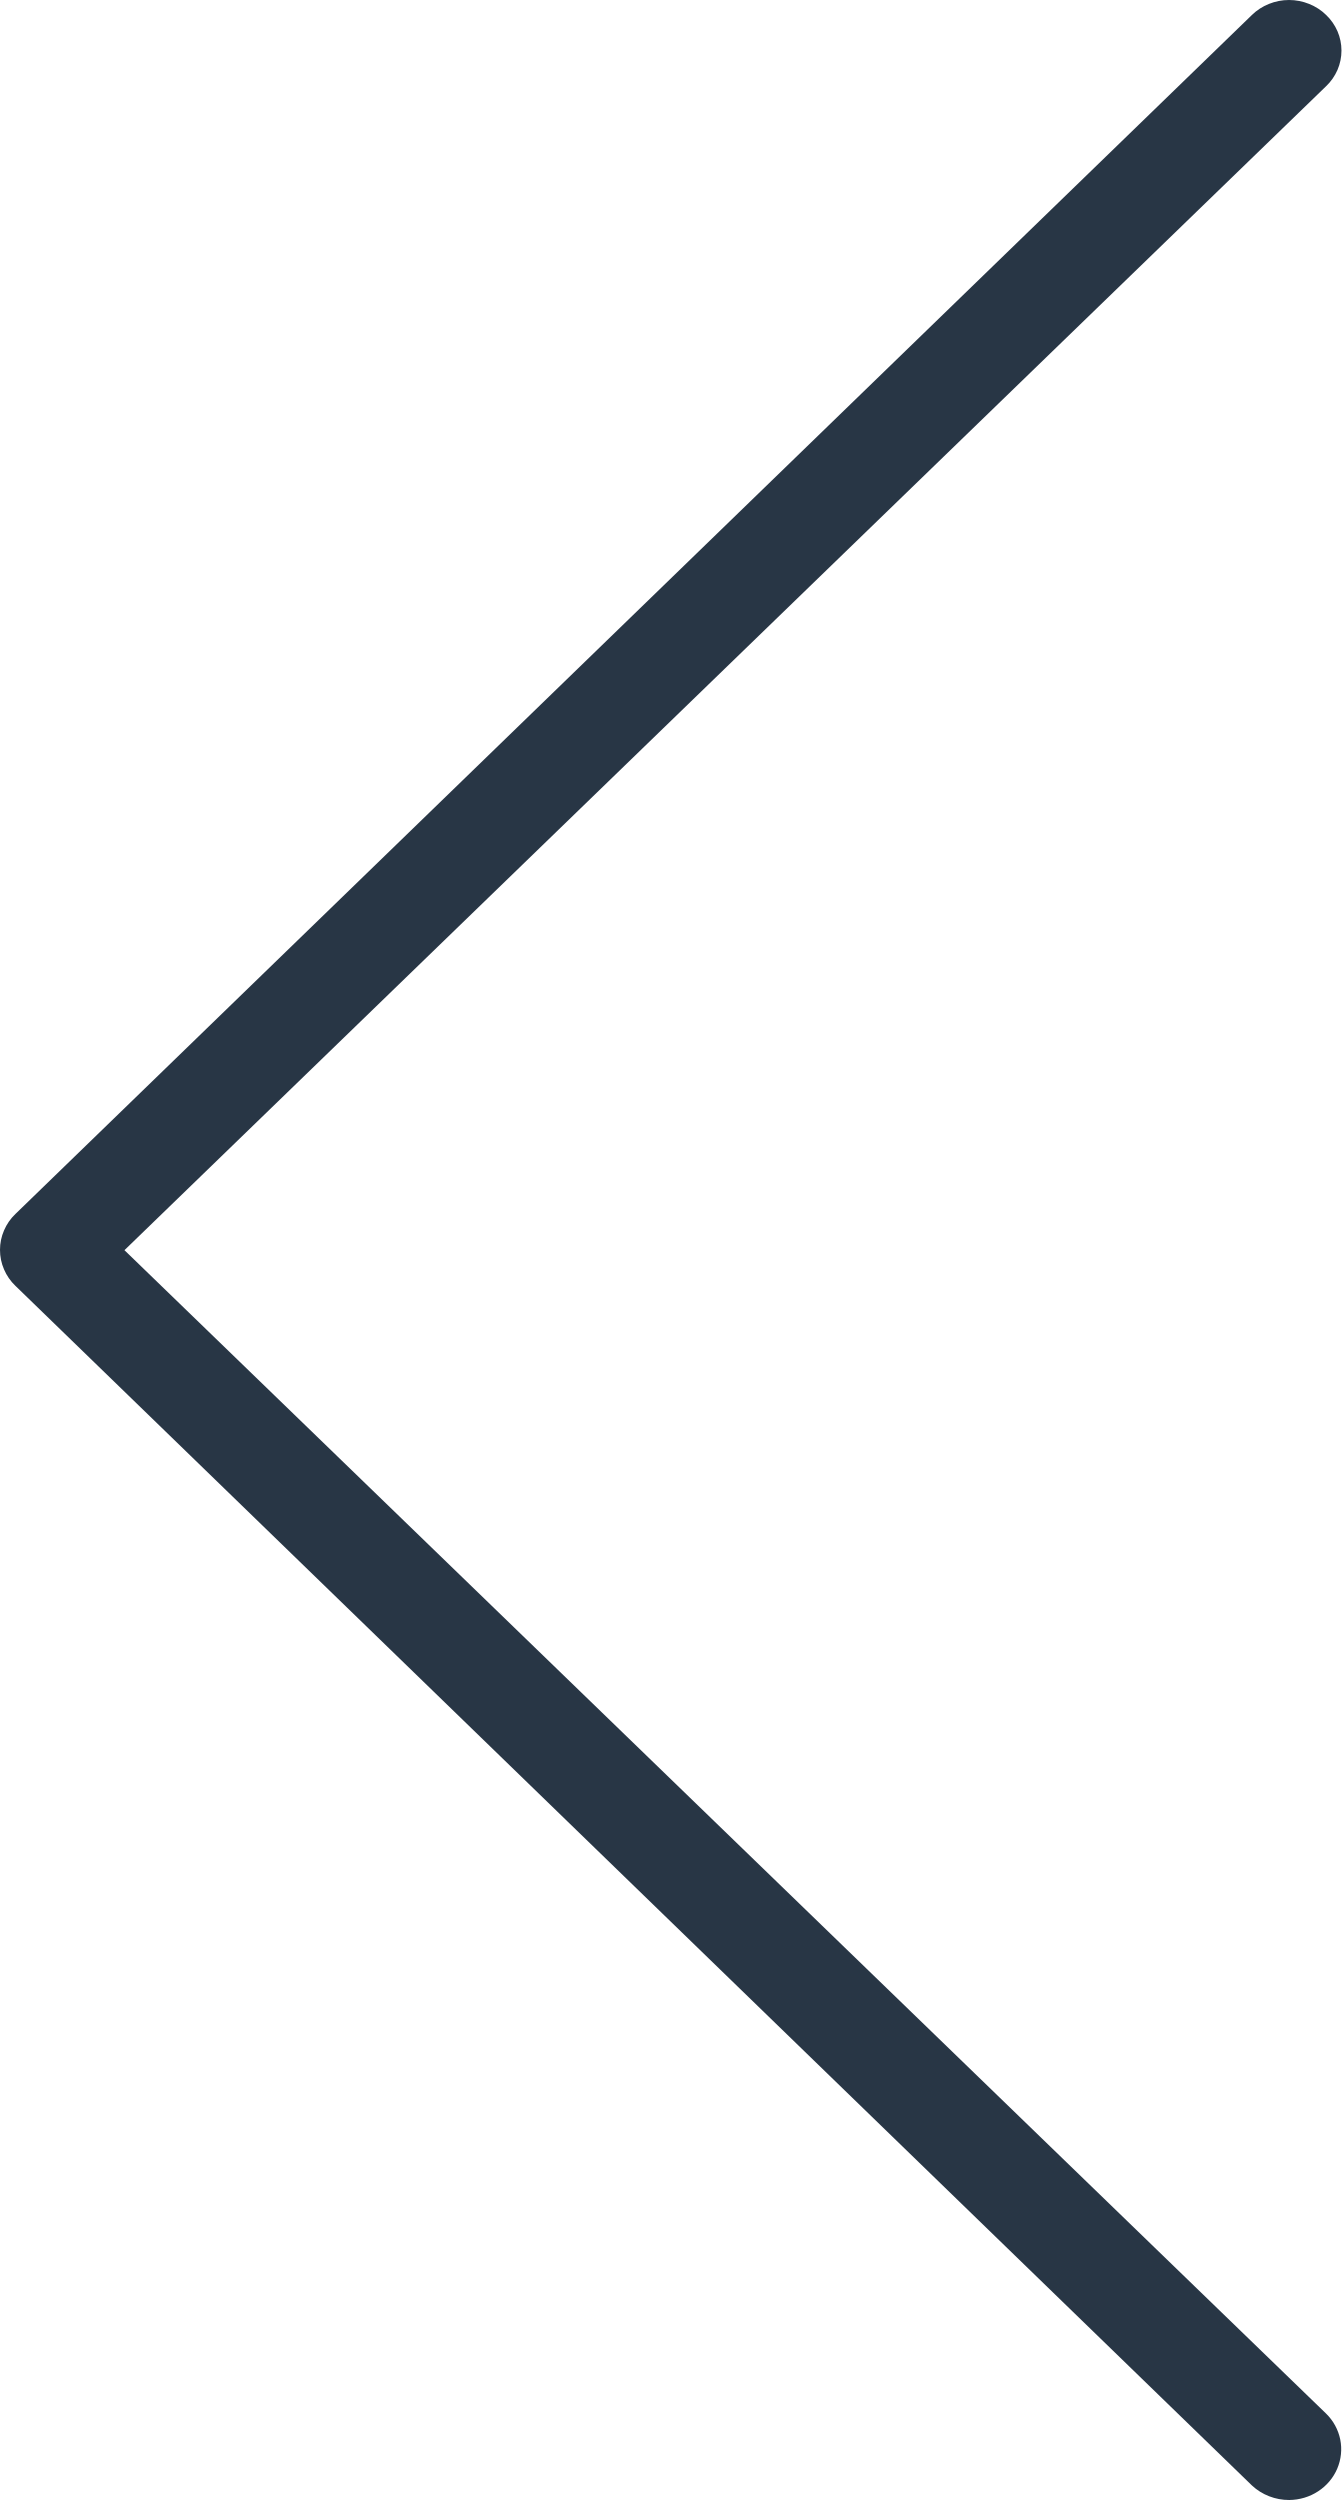
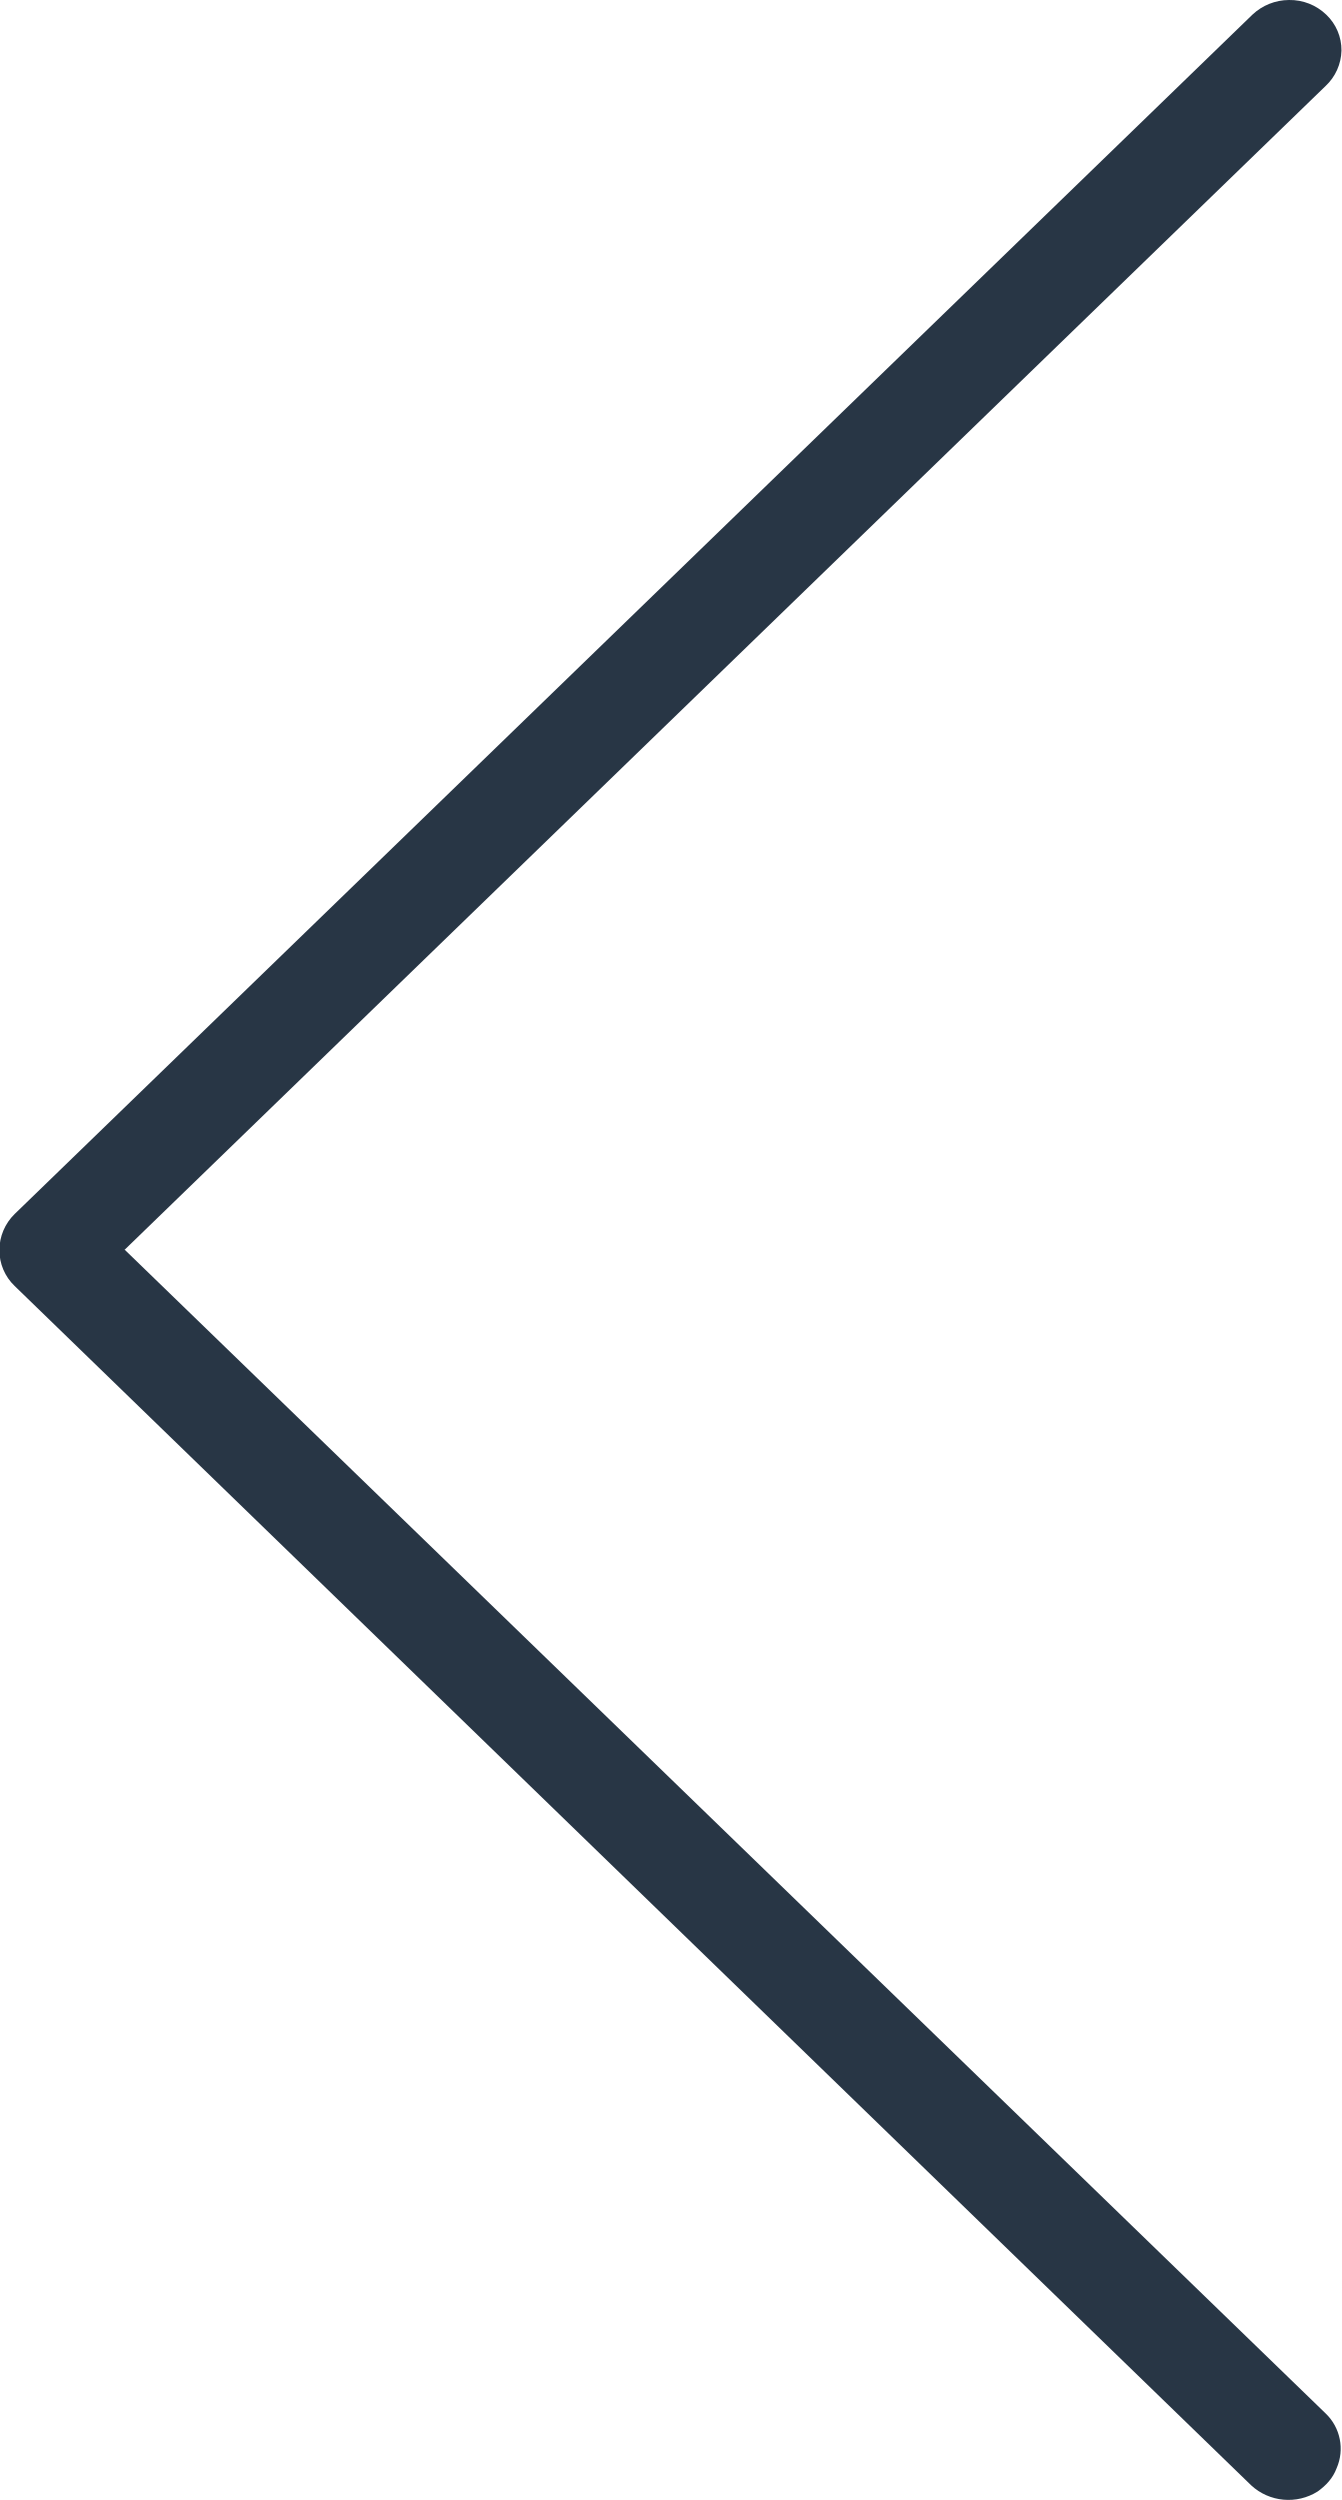
- <svg xmlns="http://www.w3.org/2000/svg" width="22" height="41" viewBox="0 0 22 41" fill="none">
-   <path d="M2.041 20.503L21.748 1.414C21.828 1.338 21.891 1.247 21.935 1.146C21.978 1.046 22 0.938 22 0.83C22 0.721 21.978 0.613 21.935 0.513C21.891 0.412 21.828 0.321 21.748 0.245C21.669 0.167 21.574 0.106 21.469 0.064C21.365 0.022 21.253 0 21.14 0C21.027 0 20.915 0.022 20.811 0.064C20.706 0.106 20.612 0.167 20.532 0.245L0.253 19.909C0.172 19.986 0.109 20.078 0.066 20.179C0.022 20.28 0 20.389 0 20.498C0 20.608 0.022 20.717 0.066 20.818C0.109 20.919 0.172 21.011 0.253 21.088L20.532 40.762C20.697 40.916 20.917 41.001 21.145 41C21.314 40.998 21.478 40.949 21.618 40.857C21.758 40.766 21.867 40.636 21.931 40.485C21.995 40.334 22.012 40.168 21.98 40.007C21.947 39.847 21.867 39.699 21.748 39.583L2.041 20.503Z" fill="#283645" />
+ <svg xmlns="http://www.w3.org/2000/svg" width="22" height="41" fill="none">
+   <path d="m2.04 20.5 19.7-19.09A.82.82 0 0 0 22 .83a.8.8 0 0 0-.25-.59.86.86 0 0 0-.61-.24.88.88 0 0 0-.6.24L.24 19.91a.83.83 0 0 0-.25.59.81.81 0 0 0 .25.59l20.28 19.67a.9.9 0 0 0 1.09.1c.14-.1.25-.22.31-.38a.8.8 0 0 0-.18-.9L2.05 20.5Z" fill="#283645" />
</svg>
